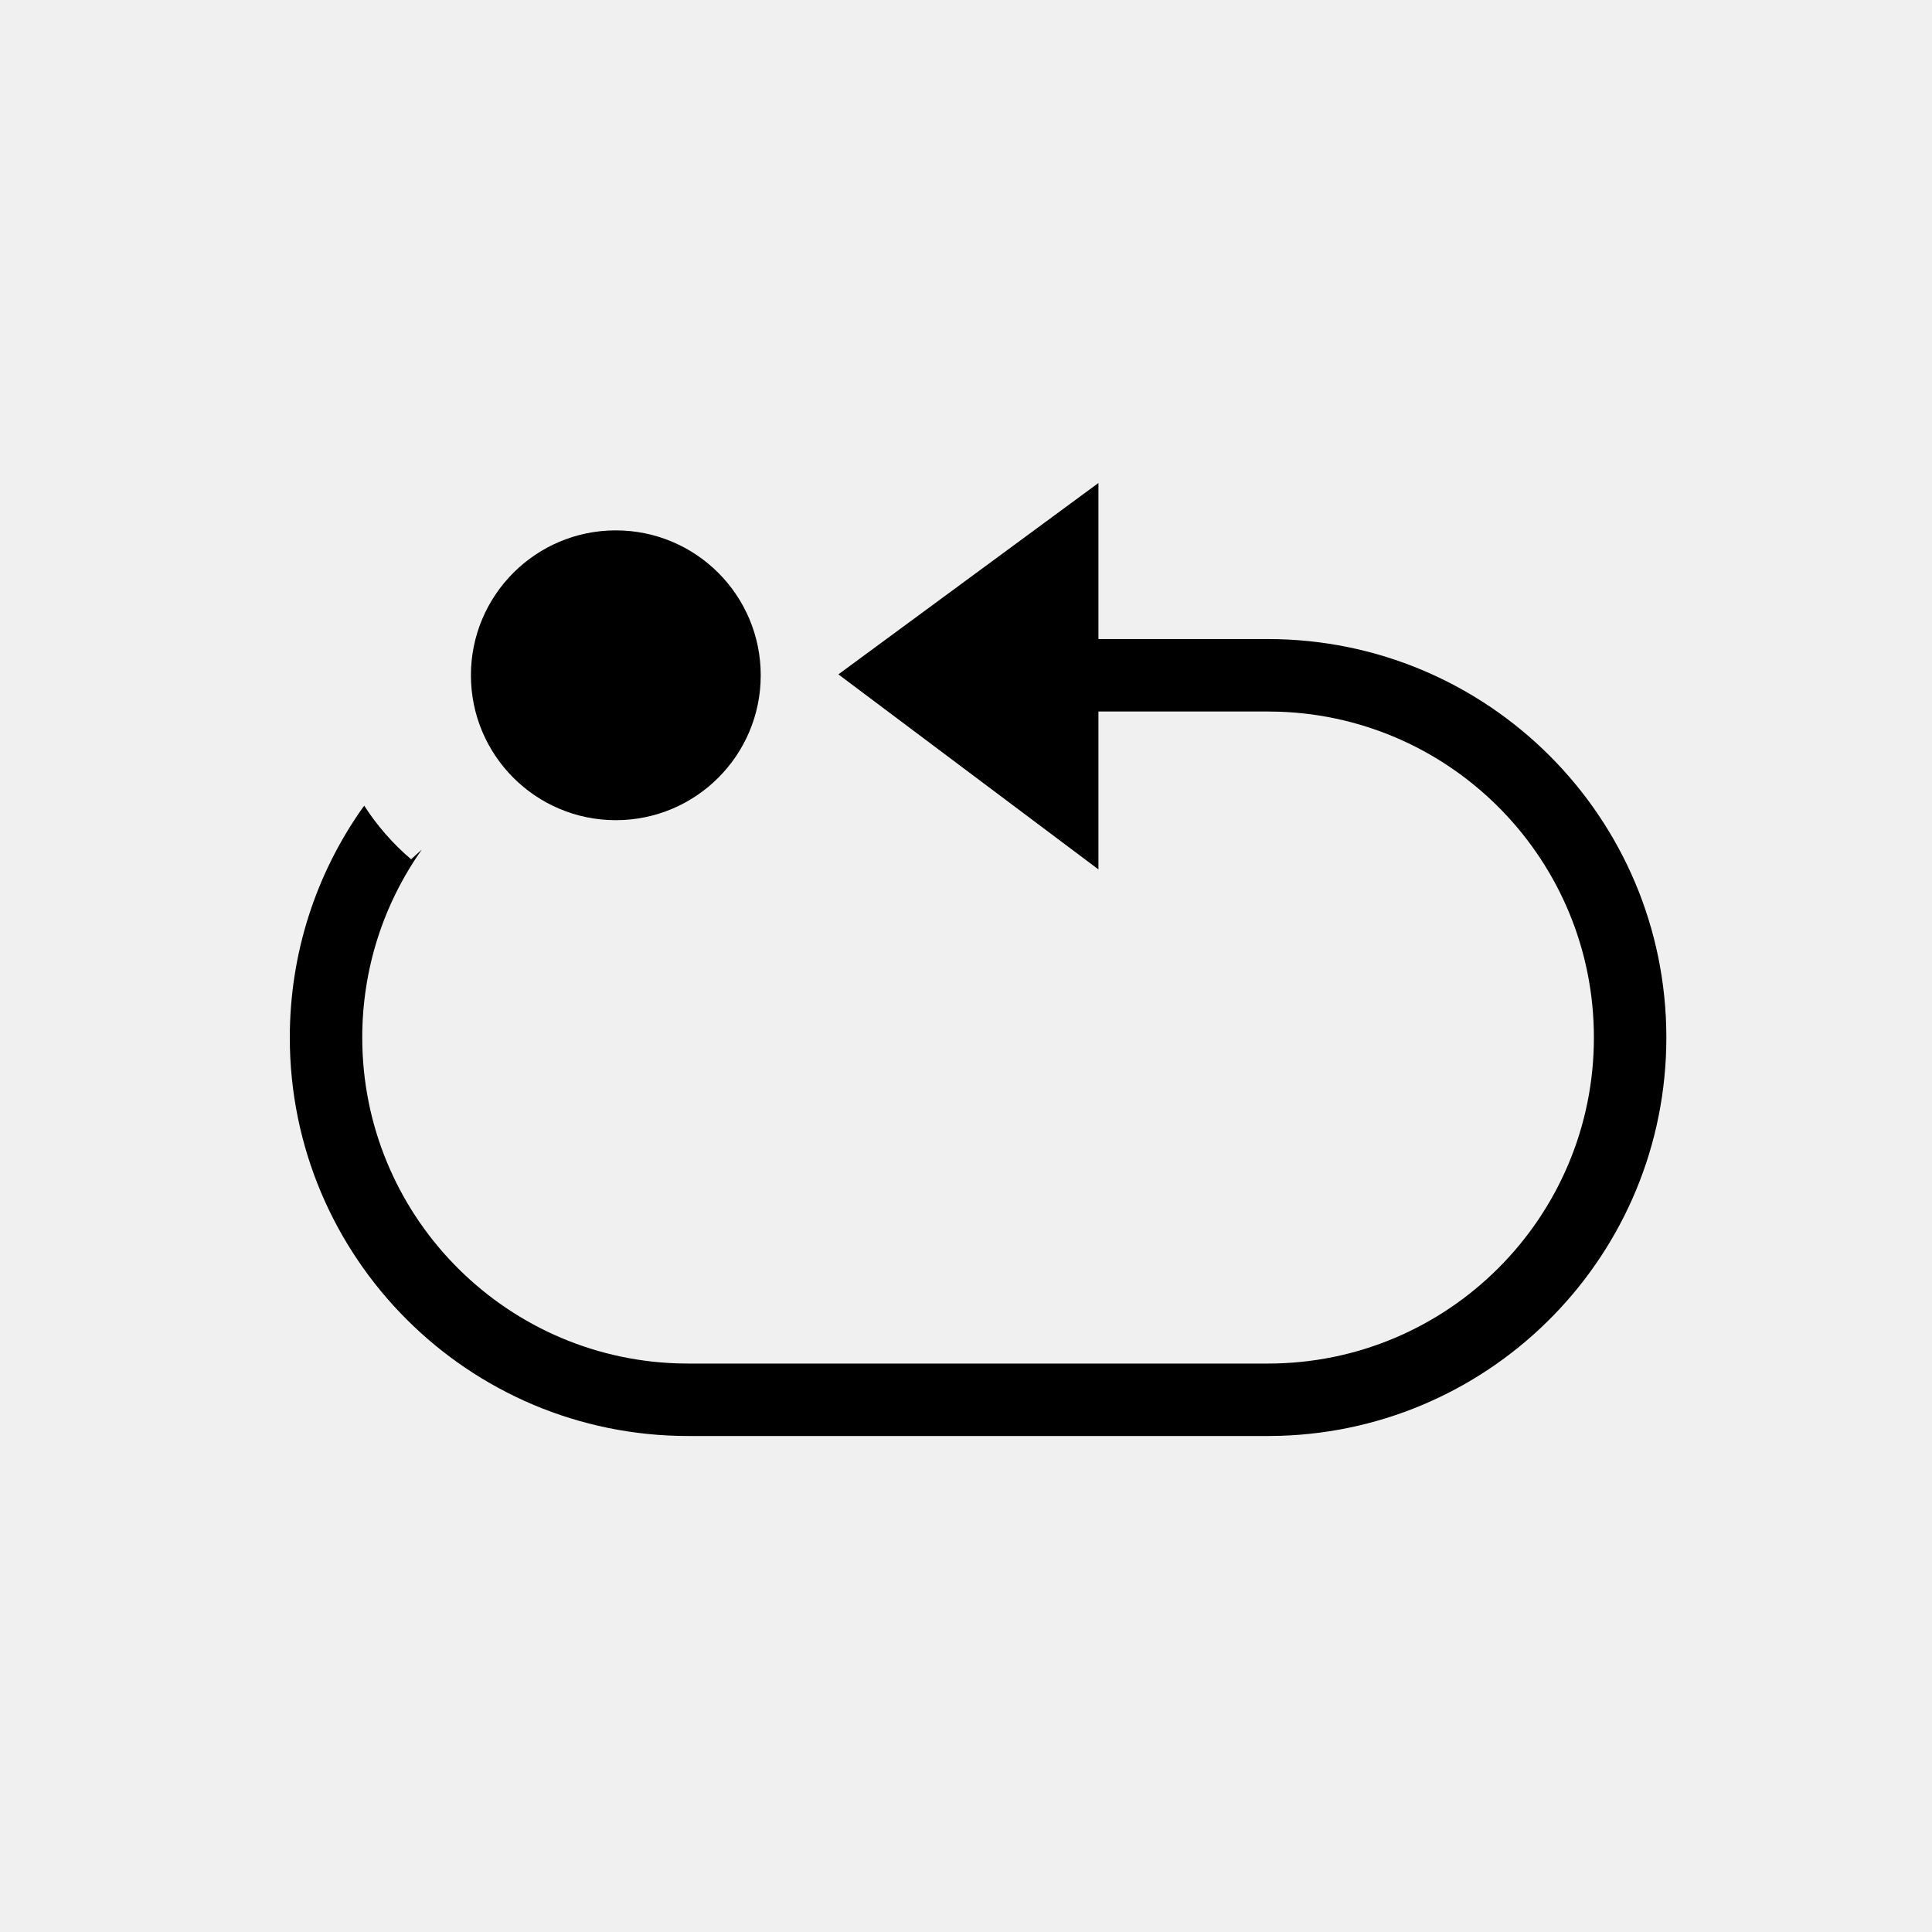
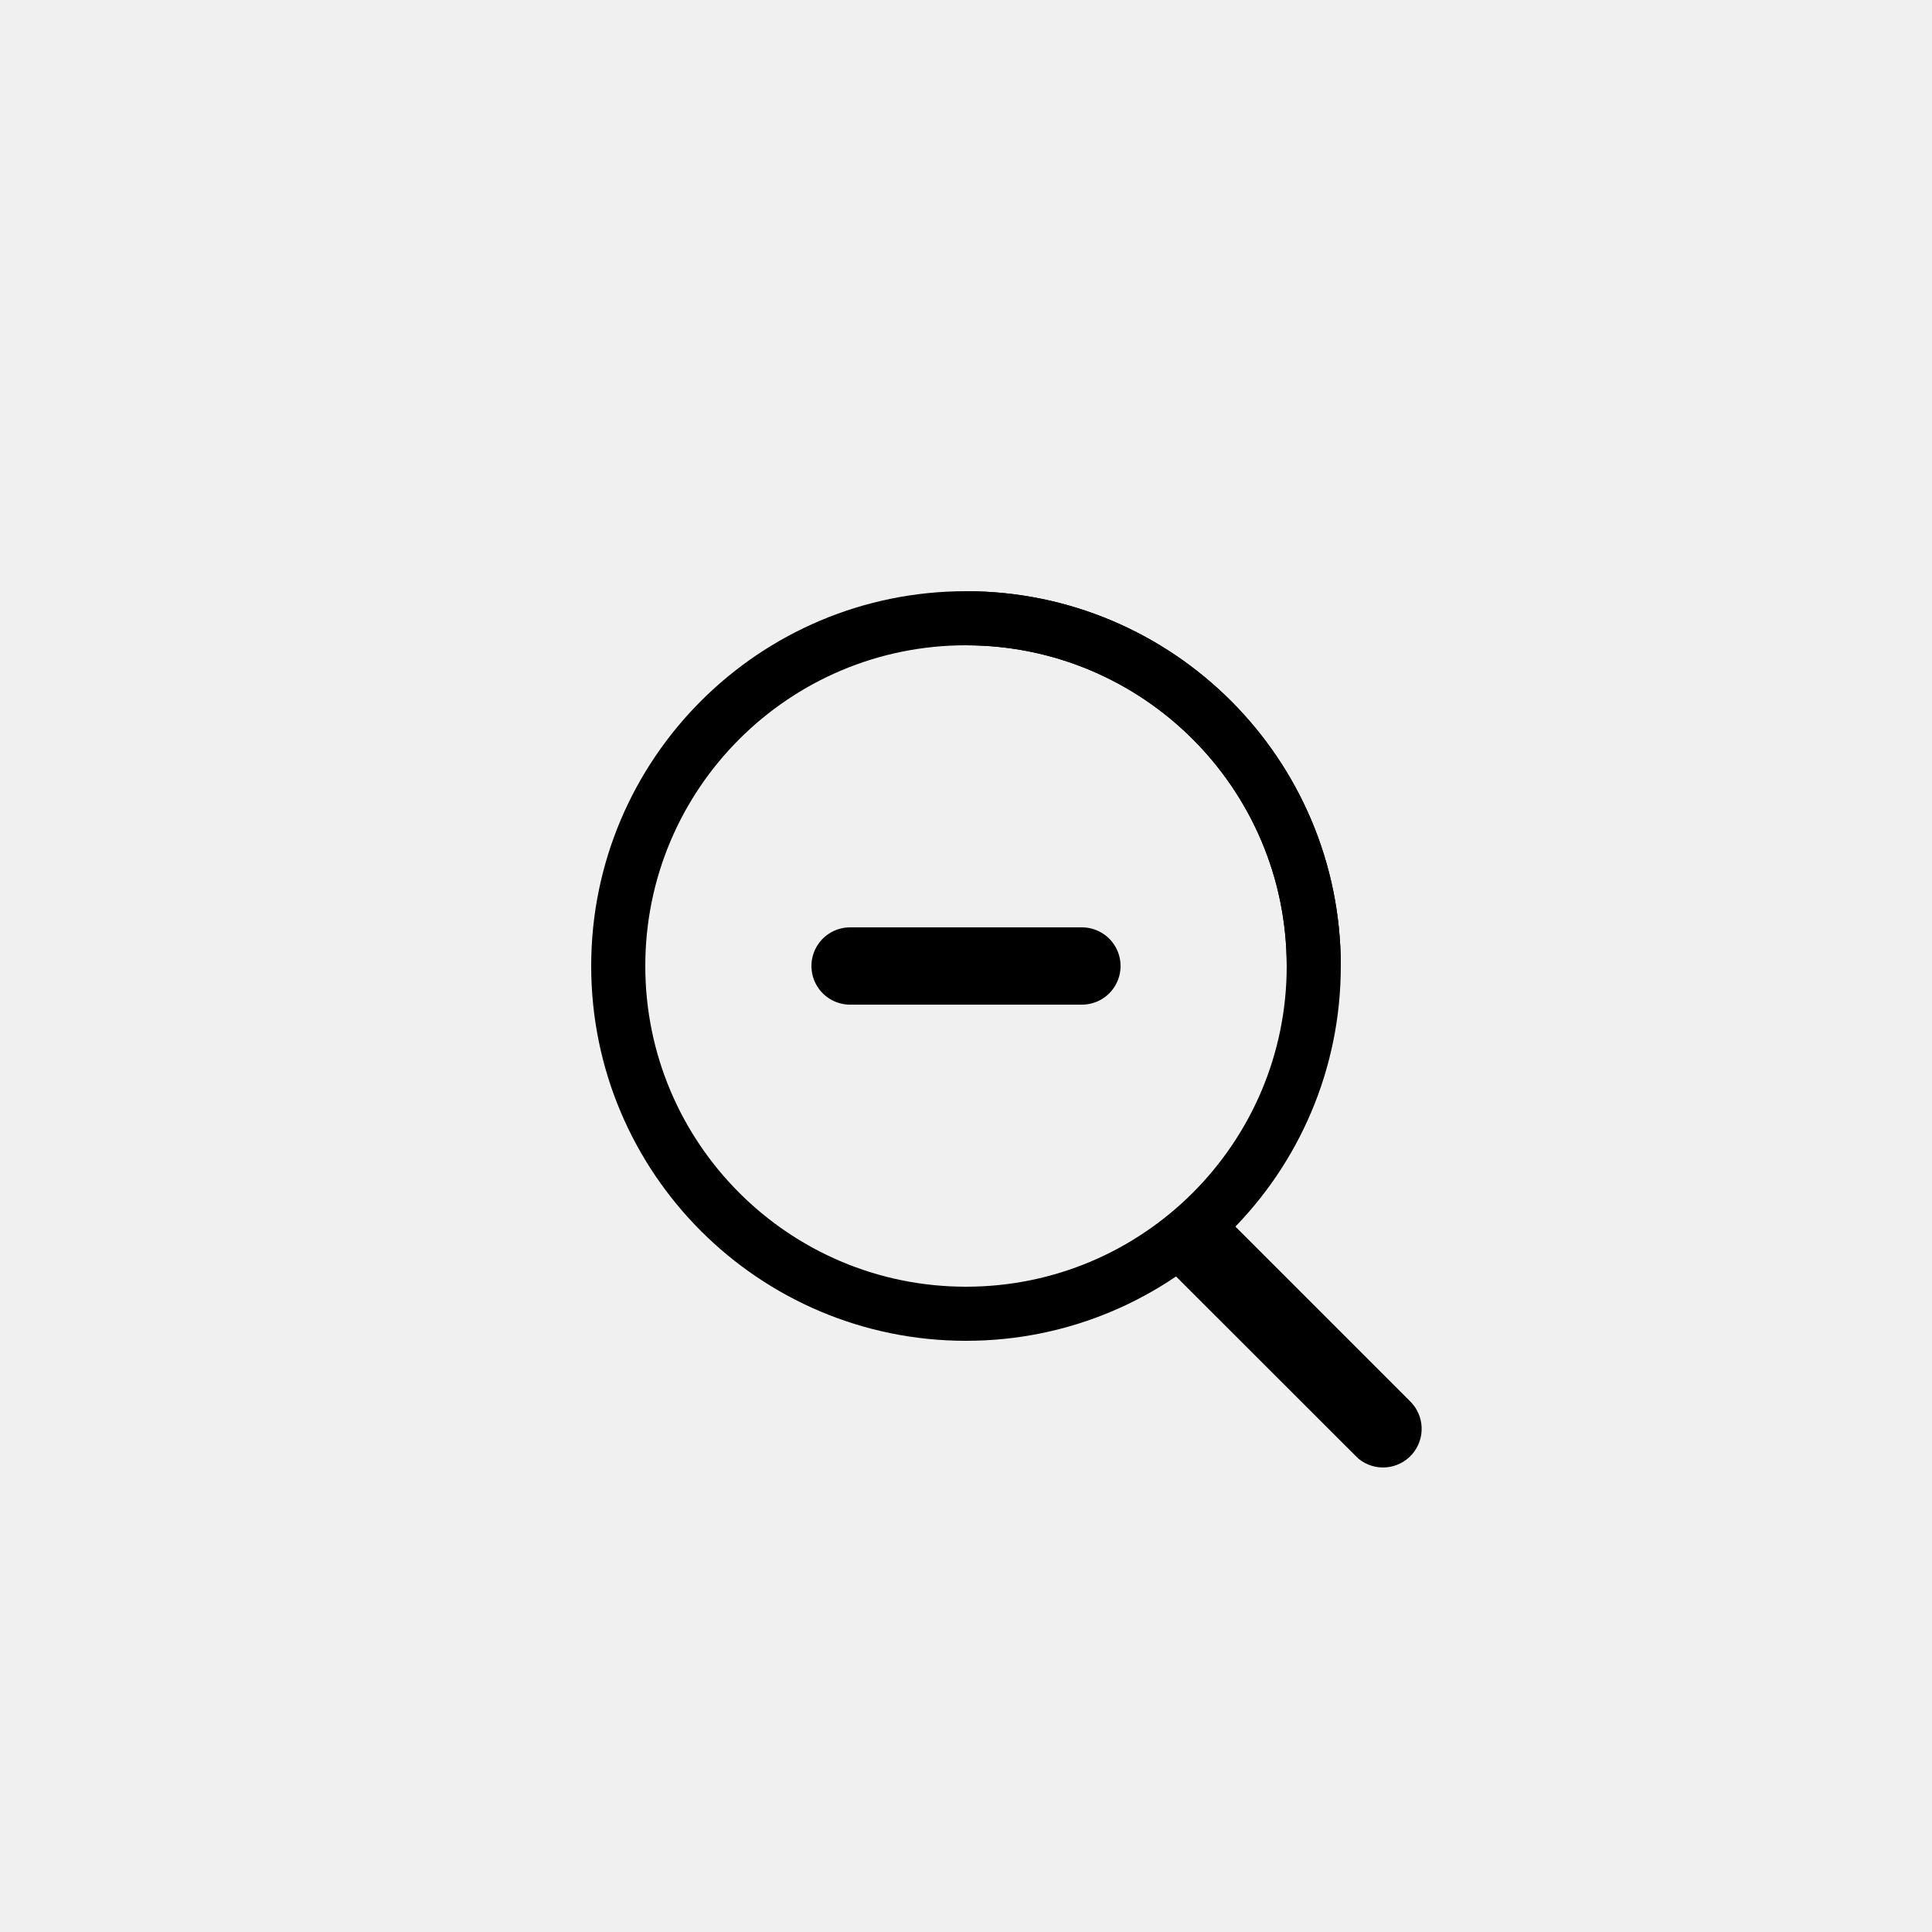
- <svg xmlns="http://www.w3.org/2000/svg" width="40px" height="40px" viewBox="0 0 40 40" version="1.1">
-   <g id="reset-position" stroke="none" stroke-width="1" fill="none" fill-rule="evenodd">
-     <g transform="translate(6, 10)" fill="#000000" fill-rule="nonzero">
-       <path d="M20.25,3.231 C24.806,3.231 28.5,6.924 28.5,11.481 C28.5,15.953 24.942,19.593 20.502,19.727 L20.25,19.731 L8.25,19.731 C3.694,19.731 0,16.037 0,11.481 C0,9.754 0.532,8.105 1.508,6.725 L1.541,6.681 C1.808,7.097 2.136,7.471 2.511,7.79 L2.733,7.59 C1.935,8.72 1.5,10.067 1.5,11.481 C1.5,15.129 4.395,18.102 8.013,18.227 L8.25,18.231 L20.25,18.231 C23.978,18.231 27,15.209 27,11.481 C27,7.832 24.105,4.86 20.487,4.735 L20.25,4.731 L14.25,4.731 C13.836,4.731 13.5,4.395 13.5,3.981 C13.5,3.601 13.782,3.287 14.148,3.237 L14.25,3.231 L20.25,3.231 Z" id="Combined-Shape" />
-       <circle id="Oval" cx="6.75" cy="3.981" r="3" />
-       <polygon id="Path-8" points="11.358 3.962 16.742 0 16.742 8" />
+ <svg xmlns="http://www.w3.org/2000/svg" width="50" height="50" viewBox="0 0 50 50">
+   <g id="Group_395" data-name="Group 395" transform="translate(12483 12362.518)">
+     <rect id="Mask" width="50" height="50" rx="25" transform="translate(-12483 -12362.518)" fill="#fff" opacity="0" />
+     <g id="Group_381" data-name="Group 381">
+       <path id="Path" d="M18,9A9,9,0,0,0,0,9" transform="translate(-12467 -12346.518)" fill="none" stroke="#000" stroke-miterlimit="10" stroke-width="1.4" />
+       <path id="Path-2" data-name="Path" d="M0,9A9,9,0,1,0,9,0" transform="translate(-12467 -12346.518)" fill="none" stroke="#000" stroke-miterlimit="10" stroke-width="1.4" />
+       <path id="Path-3" data-name="Path" d="M1.392.043l.094.083L6.45,5.09a1,1,0,0,1-1.32,1.5L5.036,6.5.072,1.54C-.319,1.15,1-.262,1.392.043Z" transform="translate(-12452.965 -12331.351)" />
+       <path id="Path_17" data-name="Path 17" d="M.5,0V6" transform="translate(-12455 -12338.018) rotate(90)" fill="none" stroke="#000" stroke-linecap="round" stroke-miterlimit="10" stroke-width="2" />
    </g>
  </g>
</svg>
